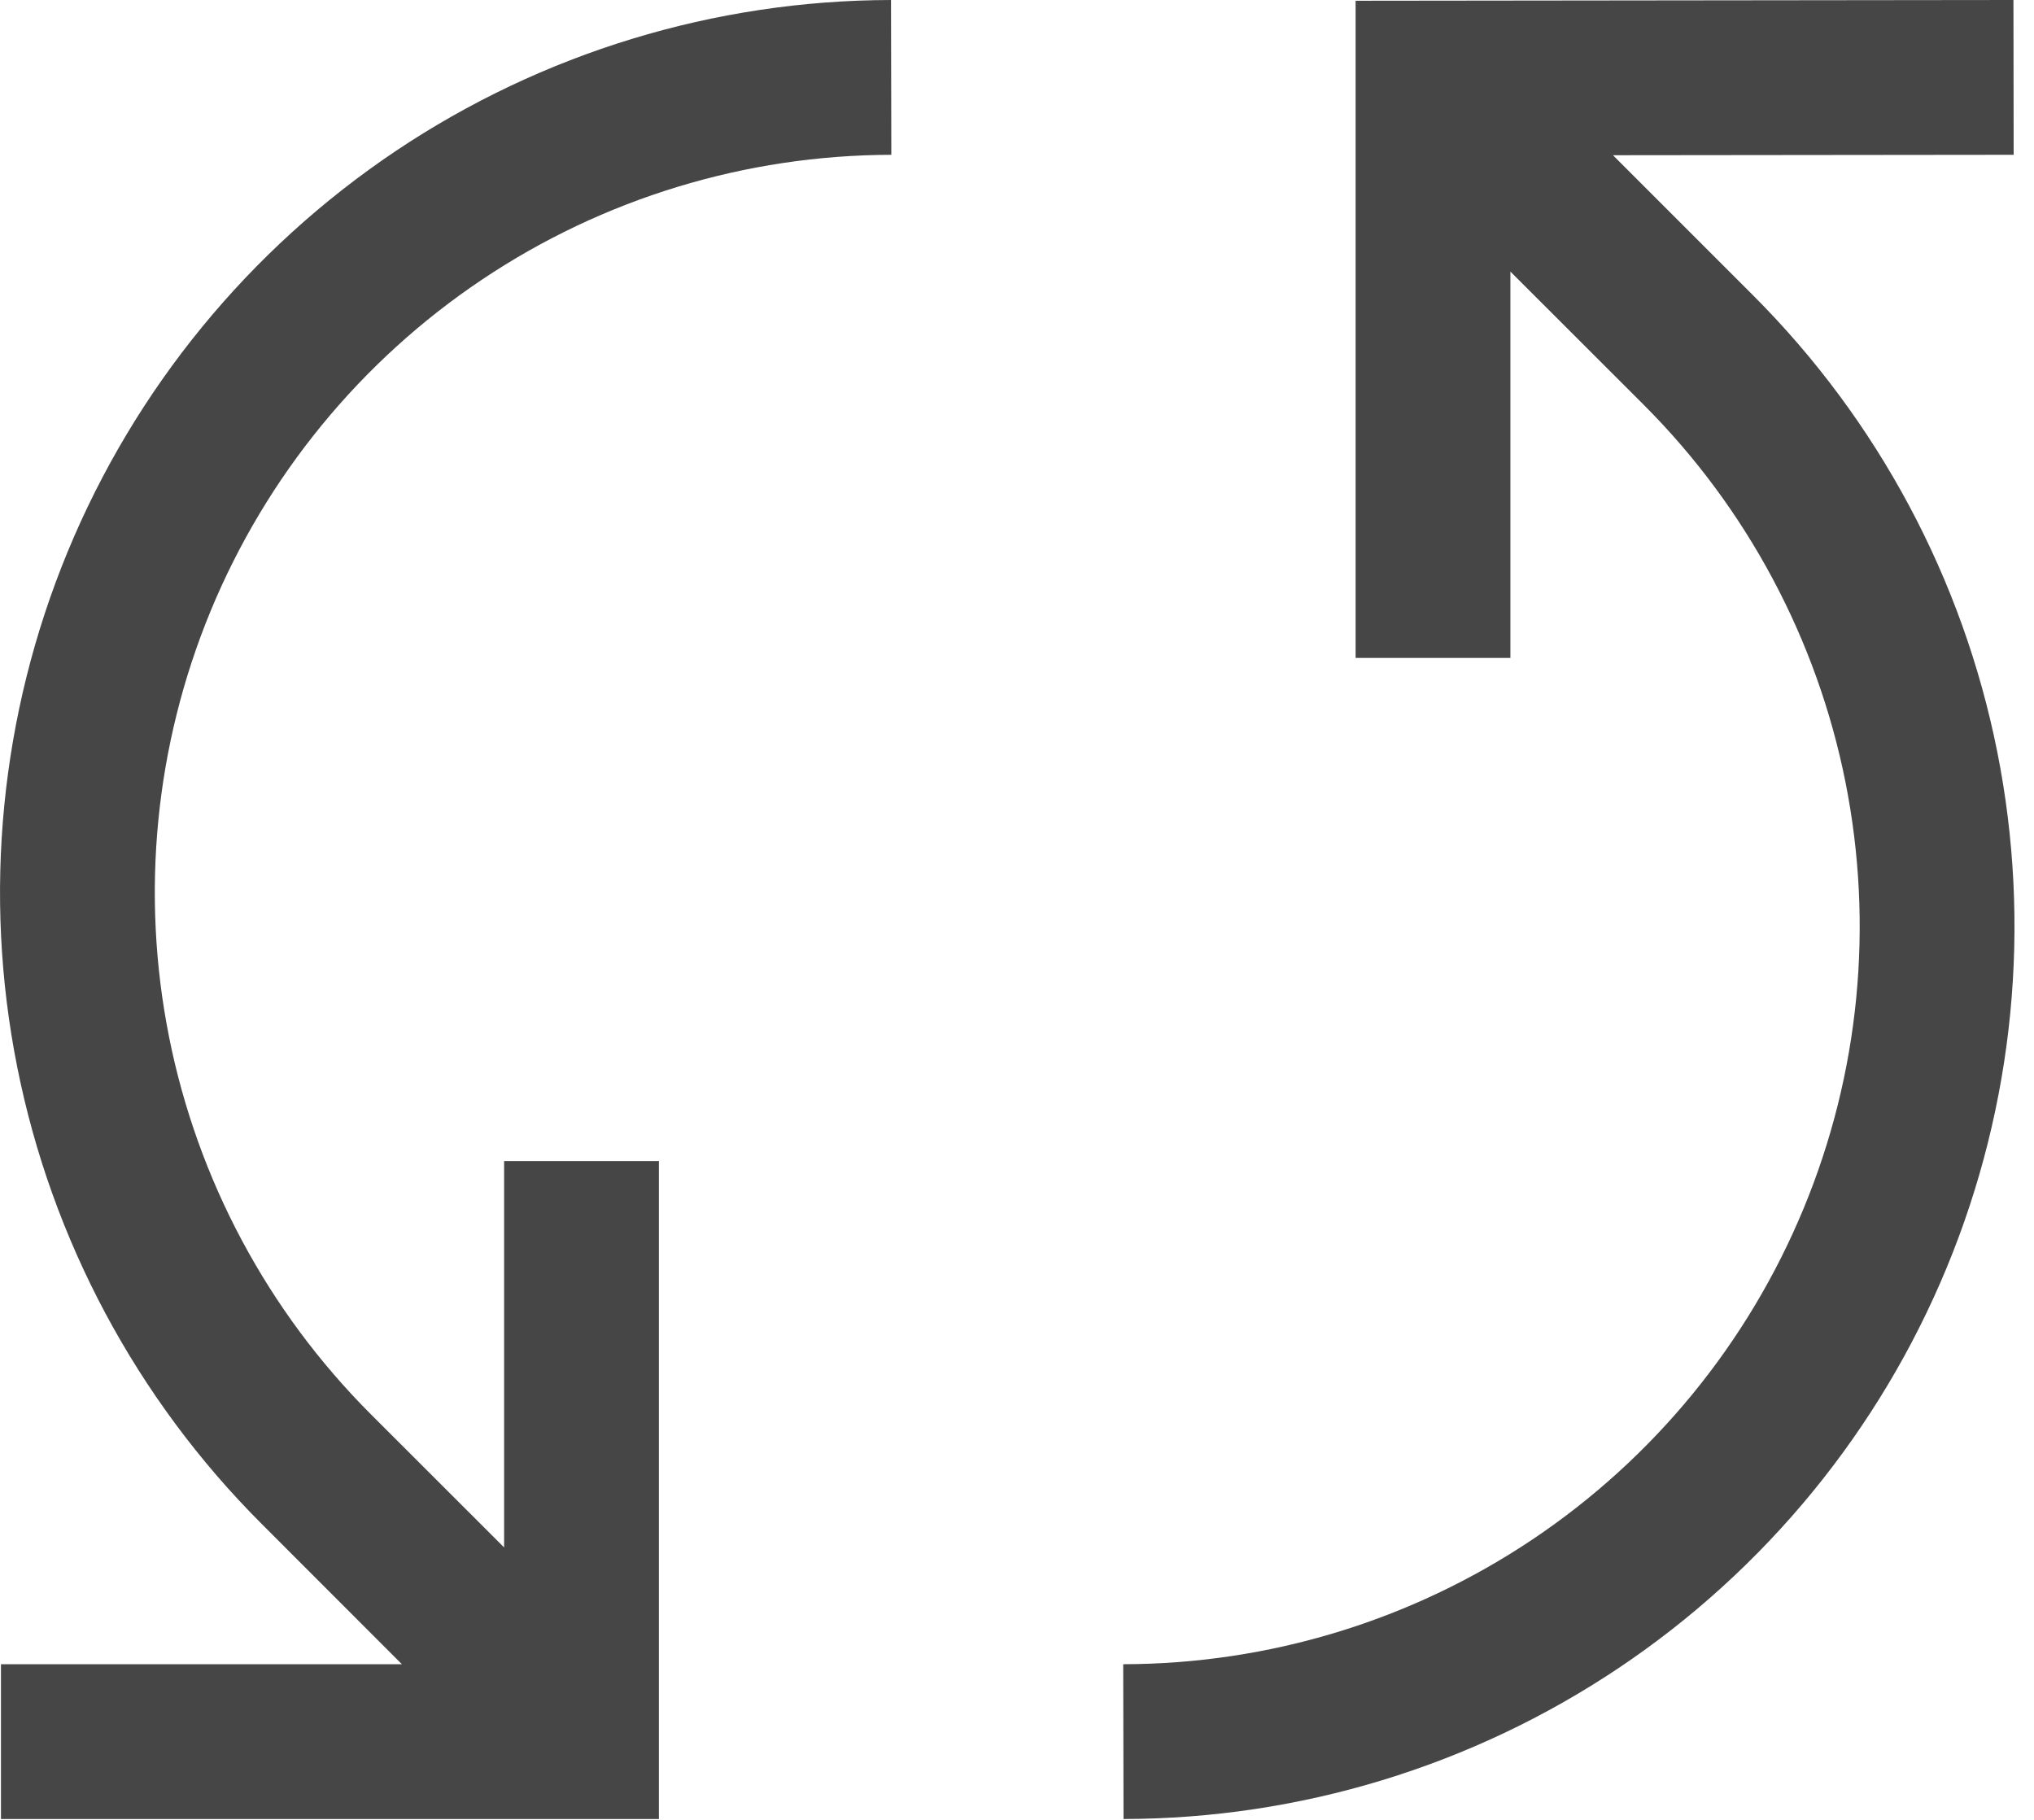
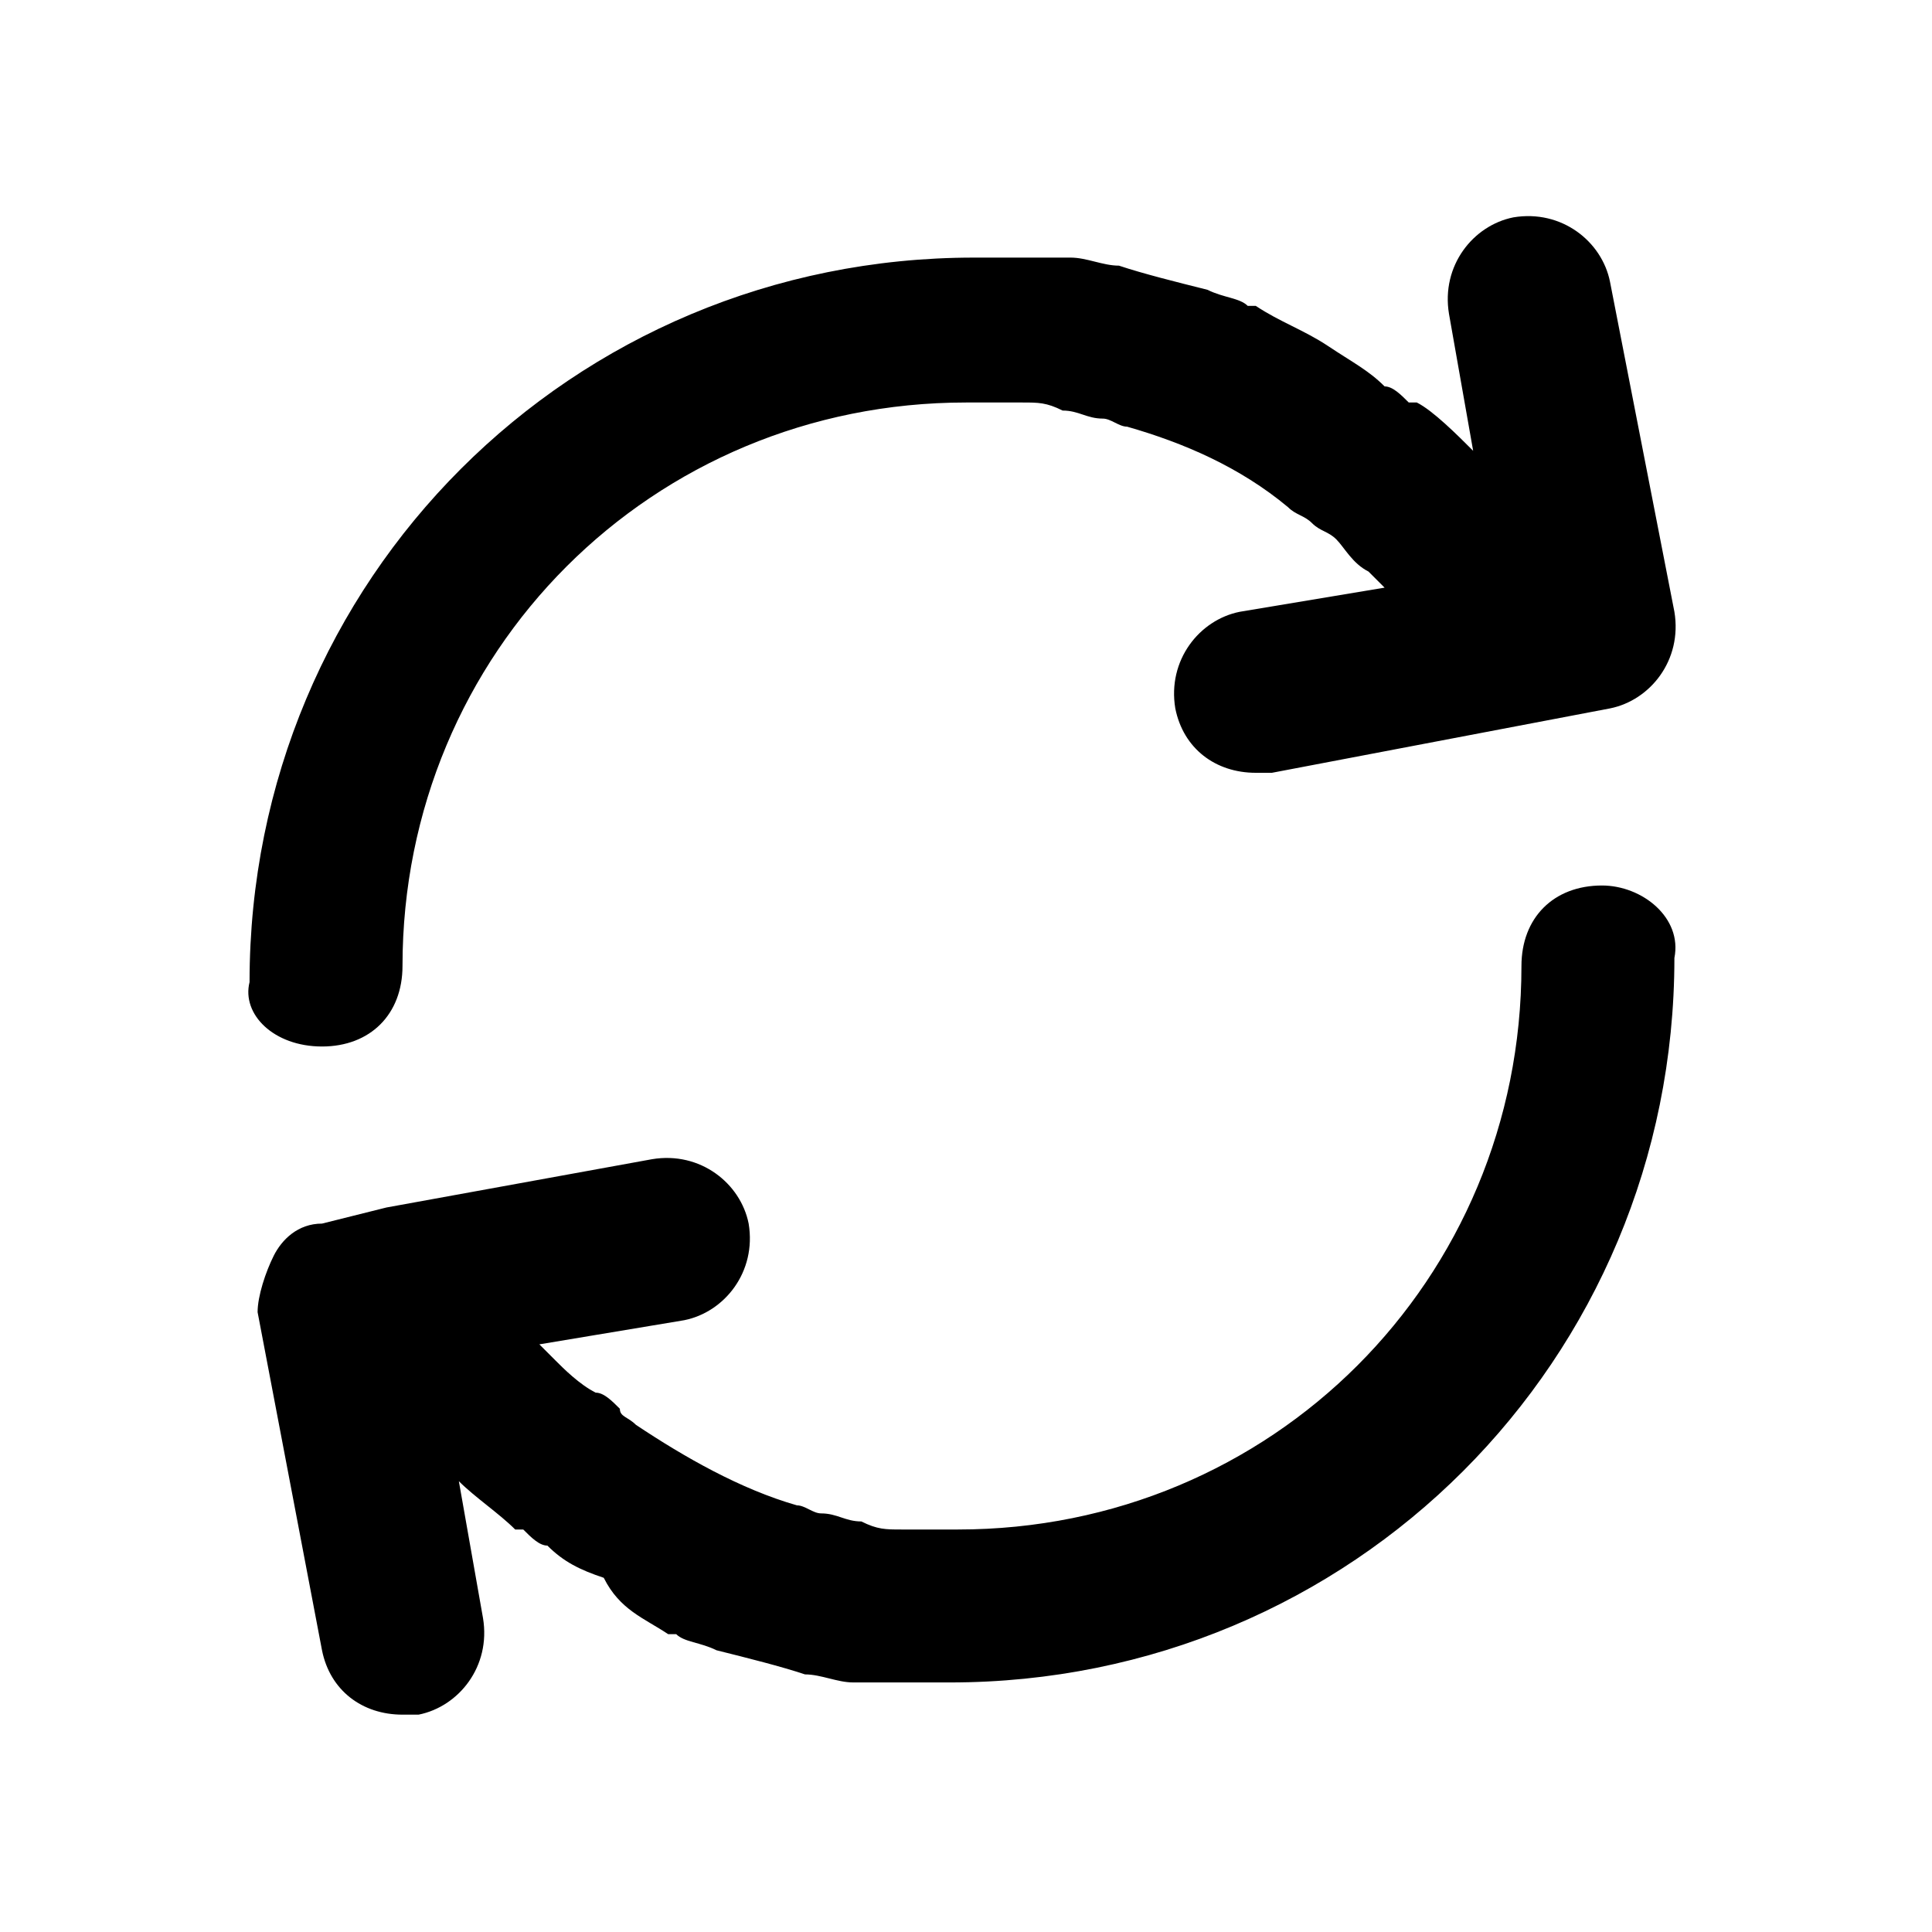
- <svg xmlns="http://www.w3.org/2000/svg" width="19" height="17" viewBox="0 0 19 17" fill="none">
-   <g id="ð¦ icon &quot;sync&quot;">
-     <path id="Vector" d="M16.376 2.759L15.067 1.45L18.81 1.446L18.808 0L12.663 0.007V6.146H14.109V2.537L15.354 3.781C16.317 4.744 16.973 5.971 17.239 7.307C17.505 8.643 17.37 10.027 16.849 11.286C16.329 12.545 15.448 13.621 14.316 14.38C13.185 15.138 11.854 15.544 10.492 15.546L10.495 16.992C12.143 16.989 13.752 16.498 15.121 15.581C16.49 14.664 17.557 13.361 18.186 11.838C18.815 10.316 18.979 8.64 18.657 7.024C18.335 5.408 17.541 3.924 16.376 2.759Z" fill="#464646" />
-     <path id="Vector_2" d="M8.326 1.446L8.323 0C6.675 0.003 5.065 0.494 3.696 1.411C2.328 2.329 1.261 3.631 0.632 5.154C0.003 6.677 -0.161 8.352 0.161 9.968C0.483 11.584 1.277 13.068 2.442 14.233L3.754 15.546H0.009V16.992H6.155V10.846H4.709V14.455L3.464 13.211C2.501 12.248 1.845 11.021 1.579 9.685C1.313 8.349 1.448 6.965 1.968 5.706C2.489 4.447 3.37 3.371 4.501 2.613C5.633 1.854 6.964 1.449 8.326 1.446Z" fill="#464646" />
+ <svg xmlns="http://www.w3.org/2000/svg" style="enable-background:new 0 0 24 24;" version="1.1" viewBox="0 0 24 24" xml:space="preserve">
+   <style type="text/css">
+ 	.st0{display:none;}
+ 	.st1{display:inline;}
+ 	.st2{opacity:0.2;fill:none;stroke:#000000;stroke-width:5.000000e-02;stroke-miterlimit:10;}
+ </style>
+   <g class="st0" id="grid_system" />
+   <g id="_icons">
+     <g>
+       <path d="M19.9,11c-0.6,0-1,0.4-1,1c0,3.9-3.1,7-7,7c-0.2,0-0.5,0-0.7,0c-0.2,0-0.3,0-0.5-0.1c-0.2,0-0.3-0.1-0.5-0.1    c-0.1,0-0.2-0.1-0.3-0.1c-0.7-0.2-1.4-0.6-2-1c-0.1-0.1-0.2-0.1-0.2-0.2c-0.1-0.1-0.2-0.2-0.3-0.2C7.2,17.2,7,17,6.9,16.9    c-0.1-0.1-0.1-0.1-0.2-0.2l1.8-0.3c0.5-0.1,0.9-0.6,0.8-1.2c-0.1-0.5-0.6-0.9-1.2-0.8L4.8,15l0,0L4,15.2c-0.3,0-0.5,0.2-0.6,0.4    s-0.2,0.5-0.2,0.7l0.8,4.2c0.1,0.5,0.5,0.8,1,0.8c0.1,0,0.1,0,0.2,0c0.5-0.1,0.9-0.6,0.8-1.2l-0.3-1.7c0,0,0,0,0,0    c0.2,0.2,0.5,0.4,0.7,0.6c0,0,0,0,0.1,0c0.1,0.1,0.2,0.2,0.3,0.2c0.2,0.2,0.4,0.3,0.7,0.4c0,0,0,0,0,0C7.7,20,8,20.1,8.3,20.3    l0.1,0c0.1,0.1,0.3,0.1,0.5,0.2c0.4,0.1,0.8,0.2,1.1,0.3c0.2,0,0.4,0.1,0.6,0.1c0,0,0.1,0,0.1,0c0.1,0,0.3,0,0.4,0    c0.2,0,0.5,0,0.7,0c5,0,9-4,9-9C20.9,11.4,20.4,11,19.9,11z" />
+       <path d="M4,13c0.6,0,1-0.4,1-1c0-3.9,3.1-7,7-7c0.2,0,0.5,0,0.7,0c0.2,0,0.3,0,0.5,0.1c0.2,0,0.3,0.1,0.5,0.1    c0.1,0,0.2,0.1,0.3,0.1c0.7,0.2,1.4,0.5,2,1c0.1,0.1,0.2,0.1,0.3,0.2c0.1,0.1,0.2,0.1,0.3,0.2C16.7,6.8,16.8,7,17,7.1    c0.1,0.1,0.1,0.1,0.2,0.2l-1.8,0.3c-0.5,0.1-0.9,0.6-0.8,1.2c0.1,0.5,0.5,0.8,1,0.8c0.1,0,0.1,0,0.2,0l4.2-0.8    c0.5-0.1,0.9-0.6,0.8-1.2L20,3.5c-0.1-0.5-0.6-0.9-1.2-0.8c-0.5,0.1-0.9,0.6-0.8,1.2l0.3,1.7c0,0,0,0,0,0    c-0.2-0.2-0.5-0.5-0.7-0.6c0,0,0,0-0.1,0c-0.1-0.1-0.2-0.2-0.3-0.2c-0.2-0.2-0.4-0.3-0.7-0.5c0,0,0,0,0,0    c-0.3-0.2-0.6-0.3-0.9-0.5l-0.1,0c-0.1-0.1-0.3-0.1-0.5-0.2c-0.4-0.1-0.8-0.2-1.1-0.3c-0.2,0-0.4-0.1-0.6-0.1c0,0-0.1,0-0.1,0    c-0.1,0-0.3,0-0.4,0c-0.2,0-0.5,0-0.7,0c-5,0-9,4-9,9C3,12.6,3.4,13,4,13z" />
+     </g>
  </g>
</svg>
